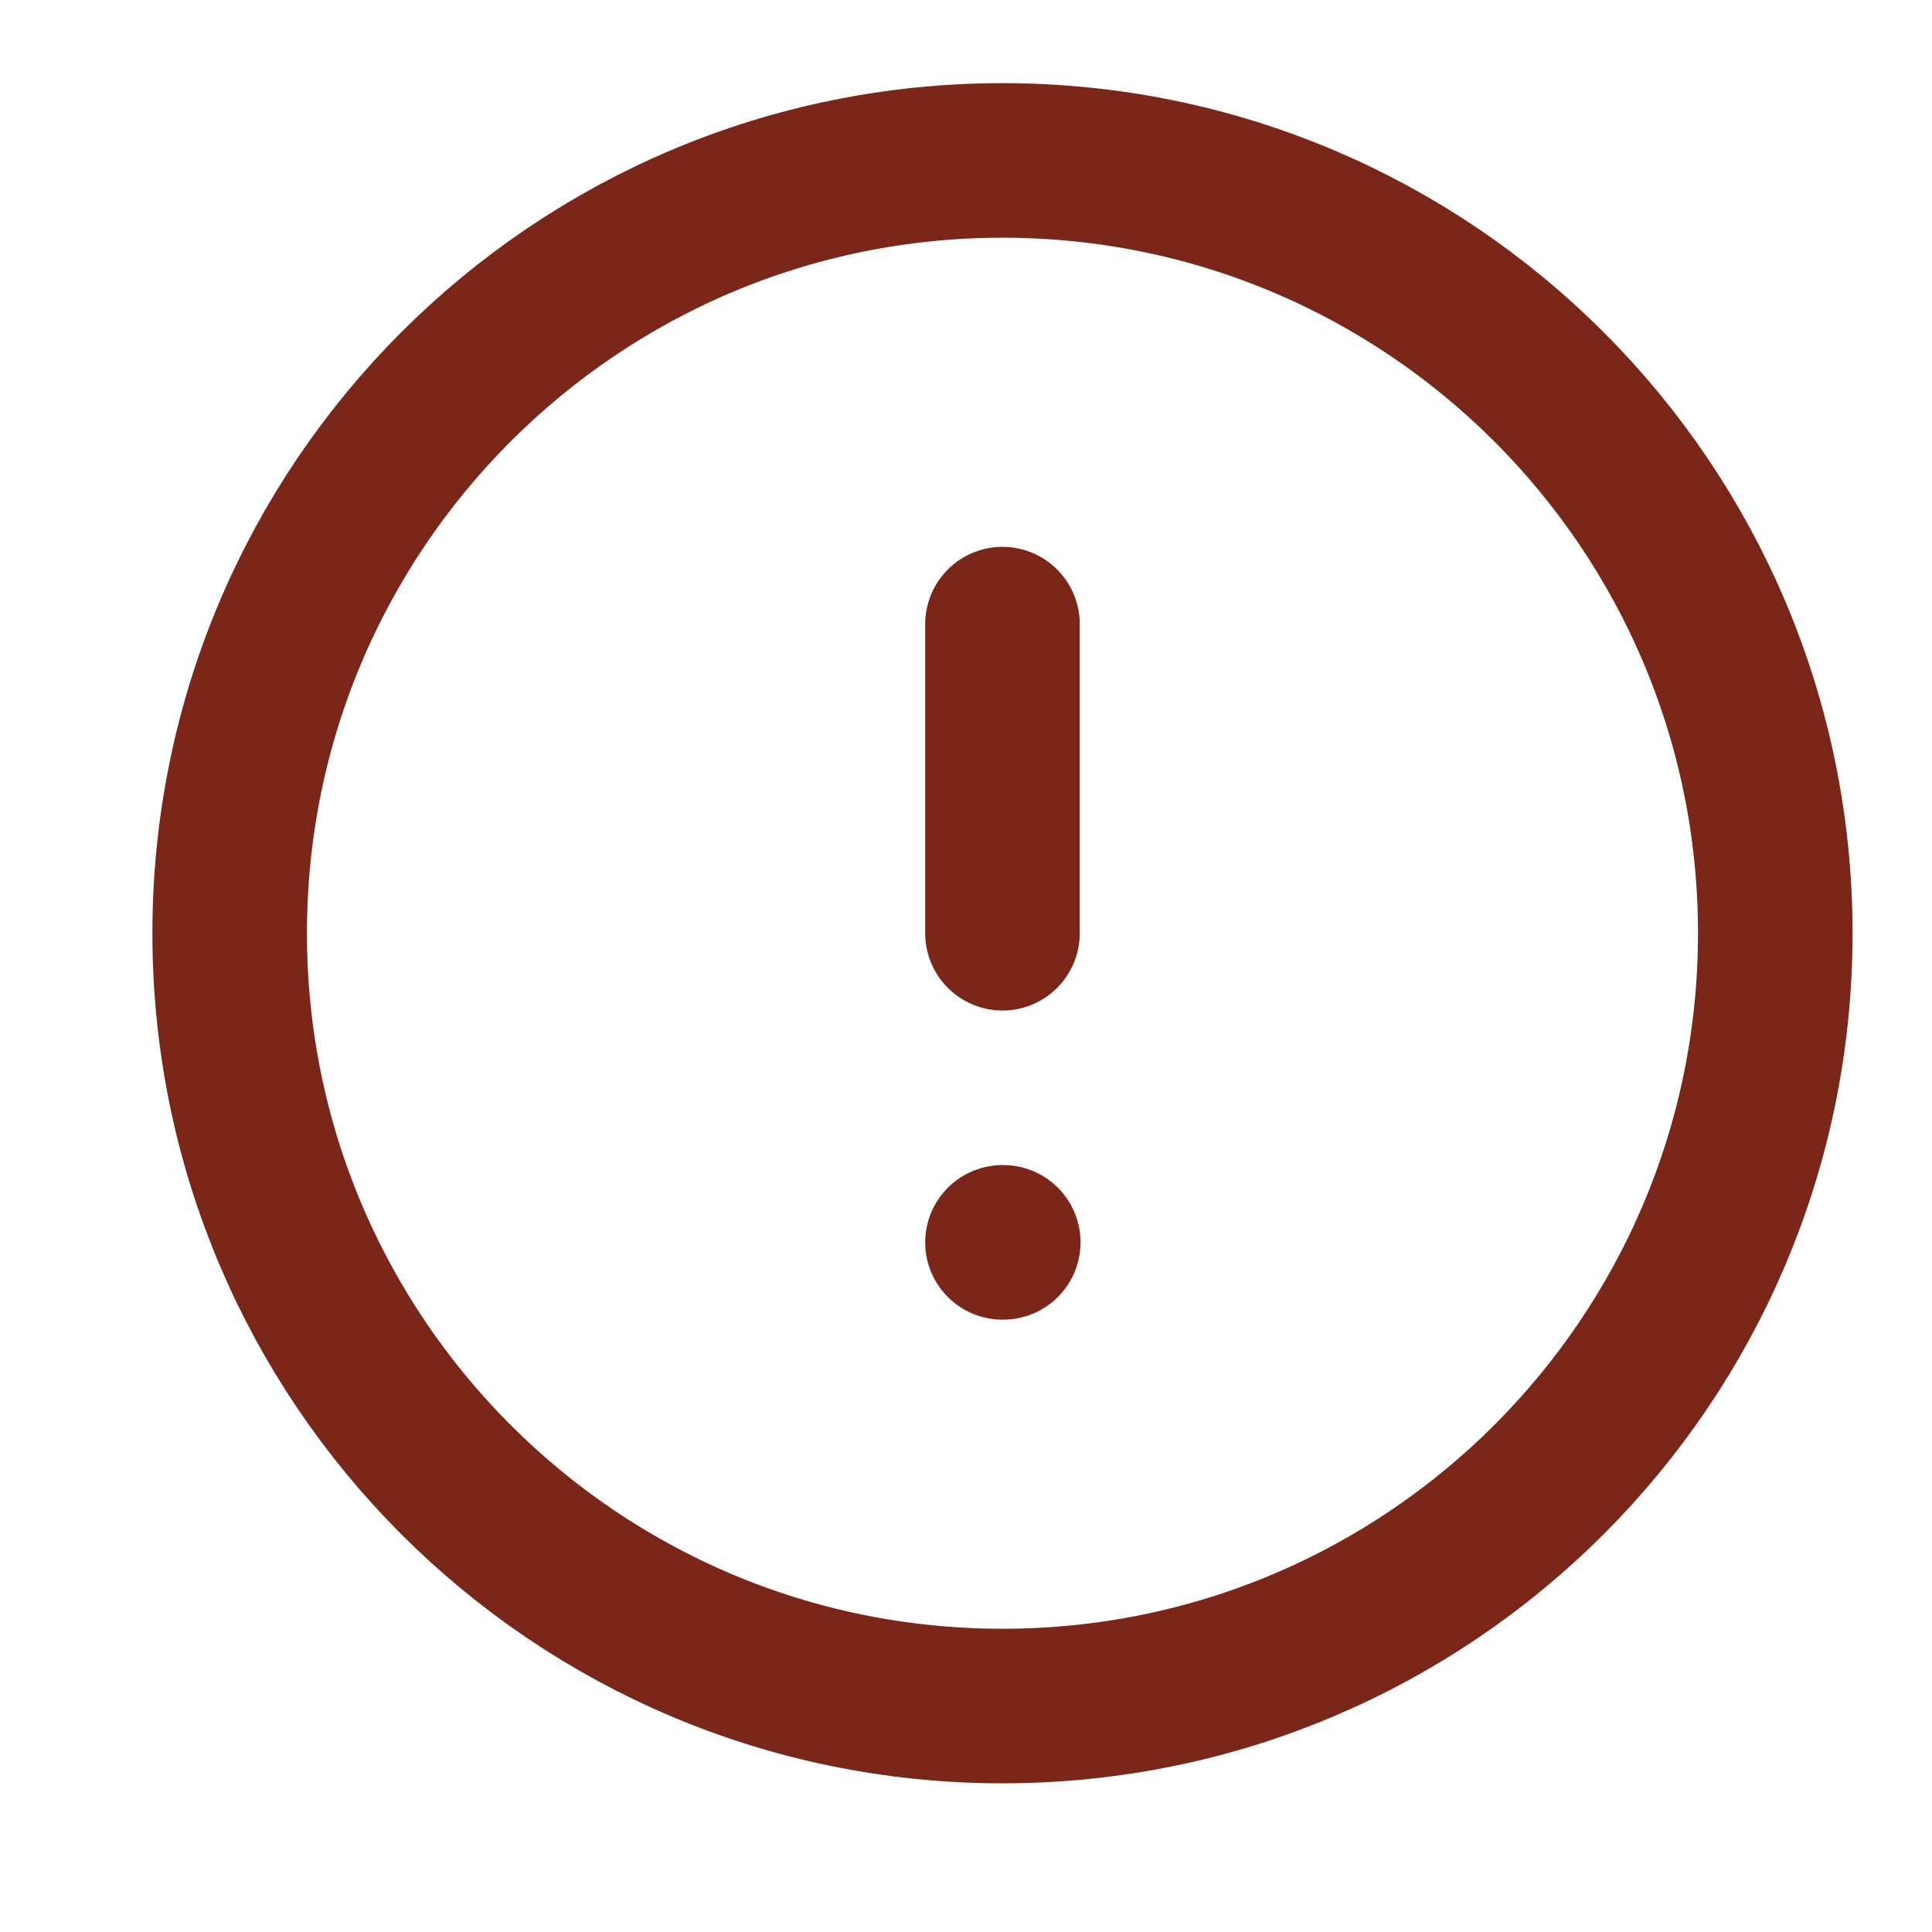
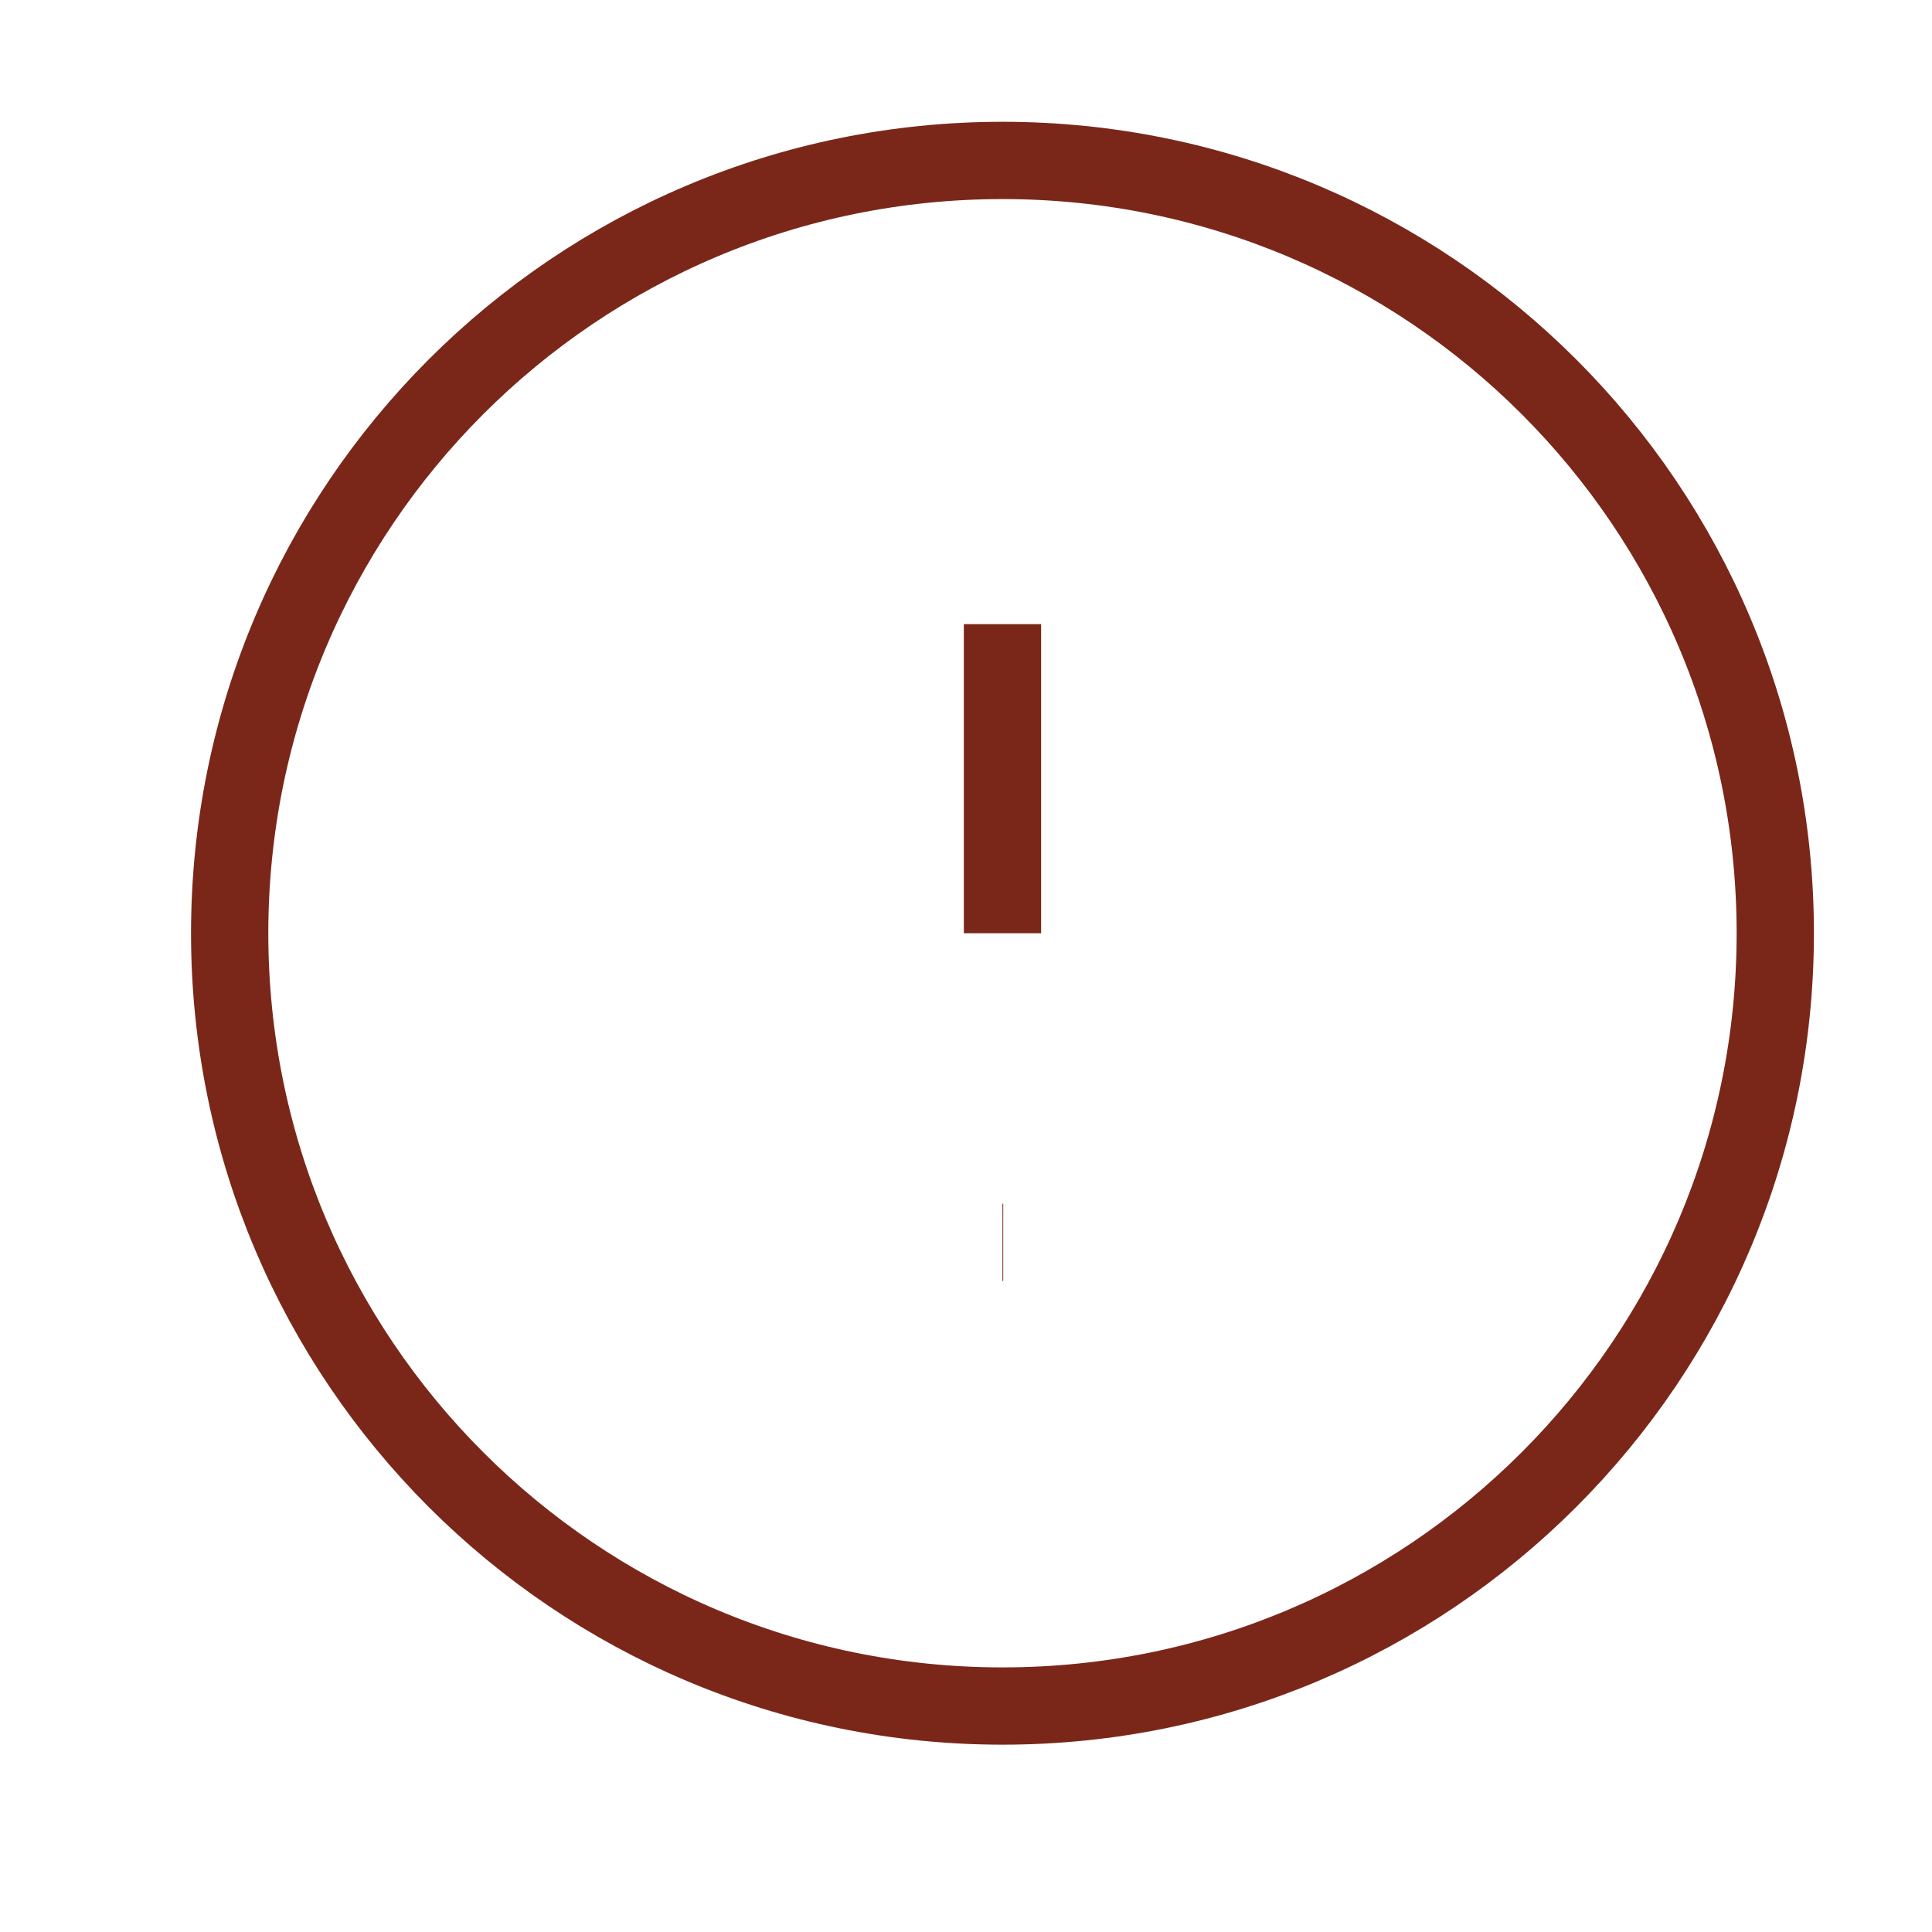
<svg xmlns="http://www.w3.org/2000/svg" width="25" height="25" viewBox="0 0 25 25" fill="none">
-   <path d="M12.972 8.076V12.076M12.972 16.076H12.982M22.972 12.076C22.972 17.599 18.495 22.076 12.972 22.076C7.449 22.076 2.972 17.599 2.972 12.076C2.972 6.553 7.449 2.076 12.972 2.076C18.495 2.076 22.972 6.553 22.972 12.076Z" stroke="#7A271A" stroke-width="2" stroke-linecap="round" stroke-linejoin="round" />
+   <path d="M12.972 8.076V12.076M12.972 16.076H12.982M22.972 12.076C22.972 17.599 18.495 22.076 12.972 22.076C7.449 22.076 2.972 17.599 2.972 12.076C2.972 6.553 7.449 2.076 12.972 2.076C18.495 2.076 22.972 6.553 22.972 12.076Z" stroke="#7A271A" strokeWidth="2" strokeLinecap="round" strokeLinejoin="round" />
</svg>
